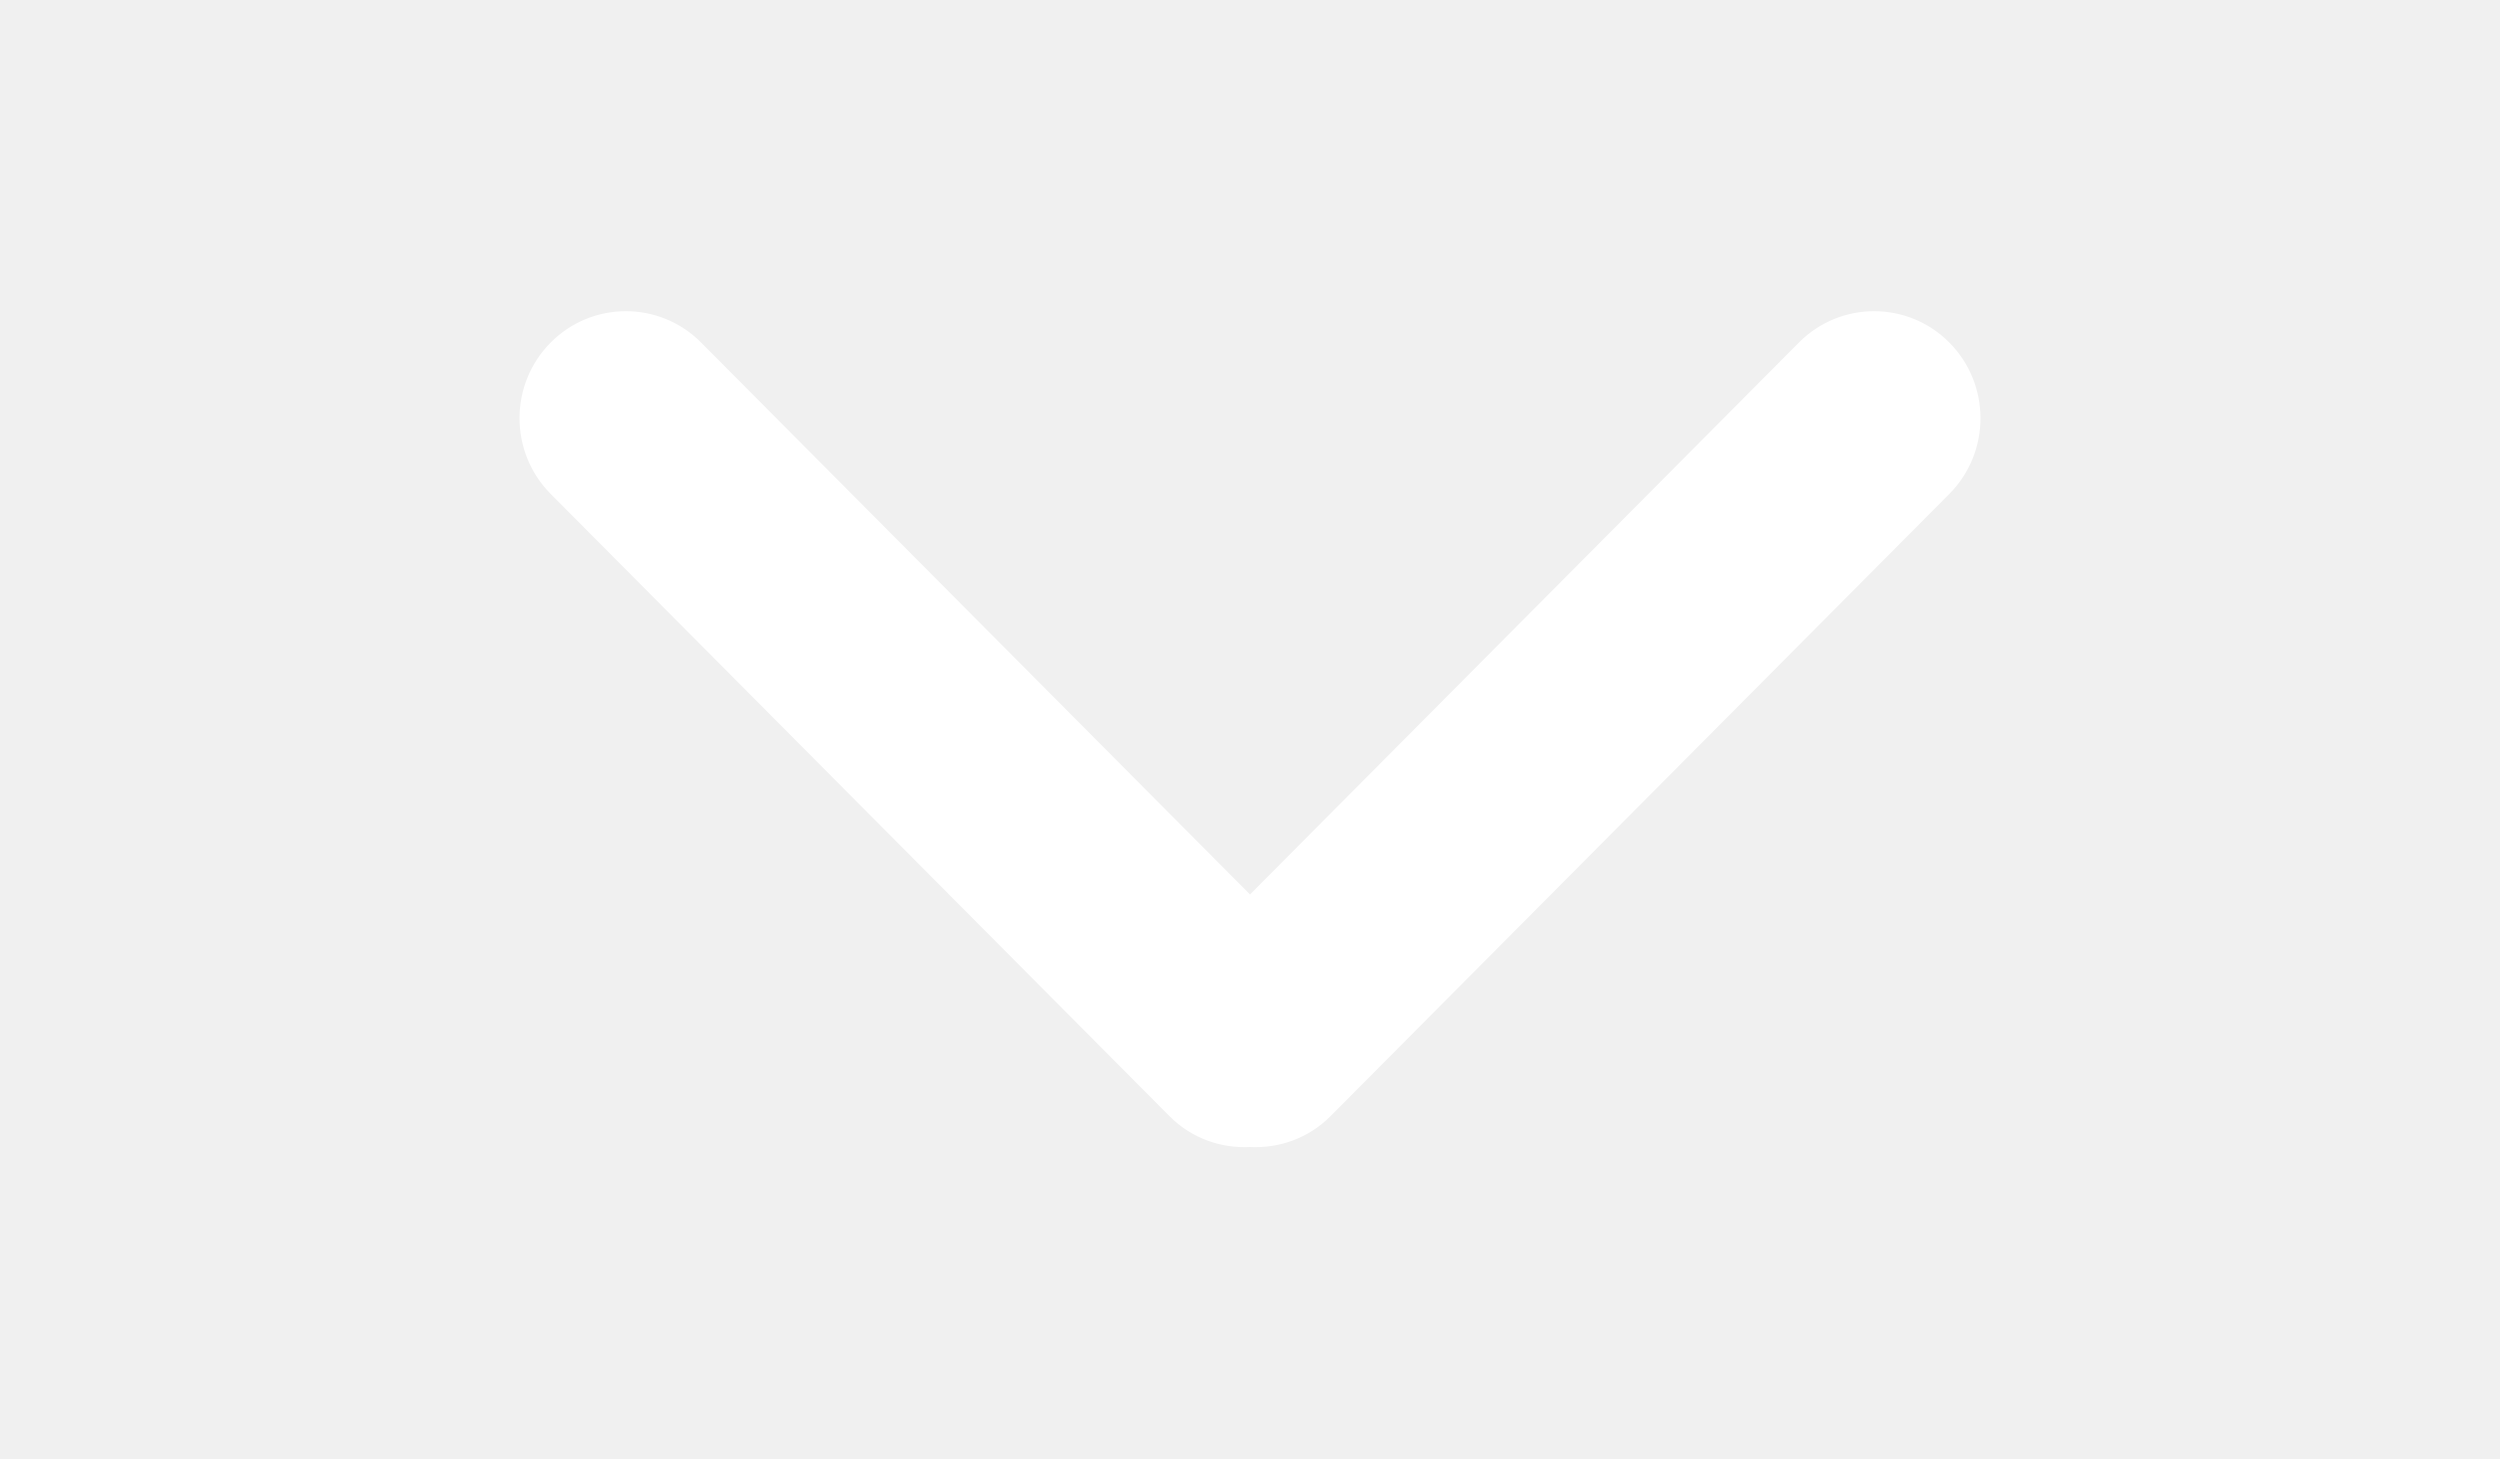
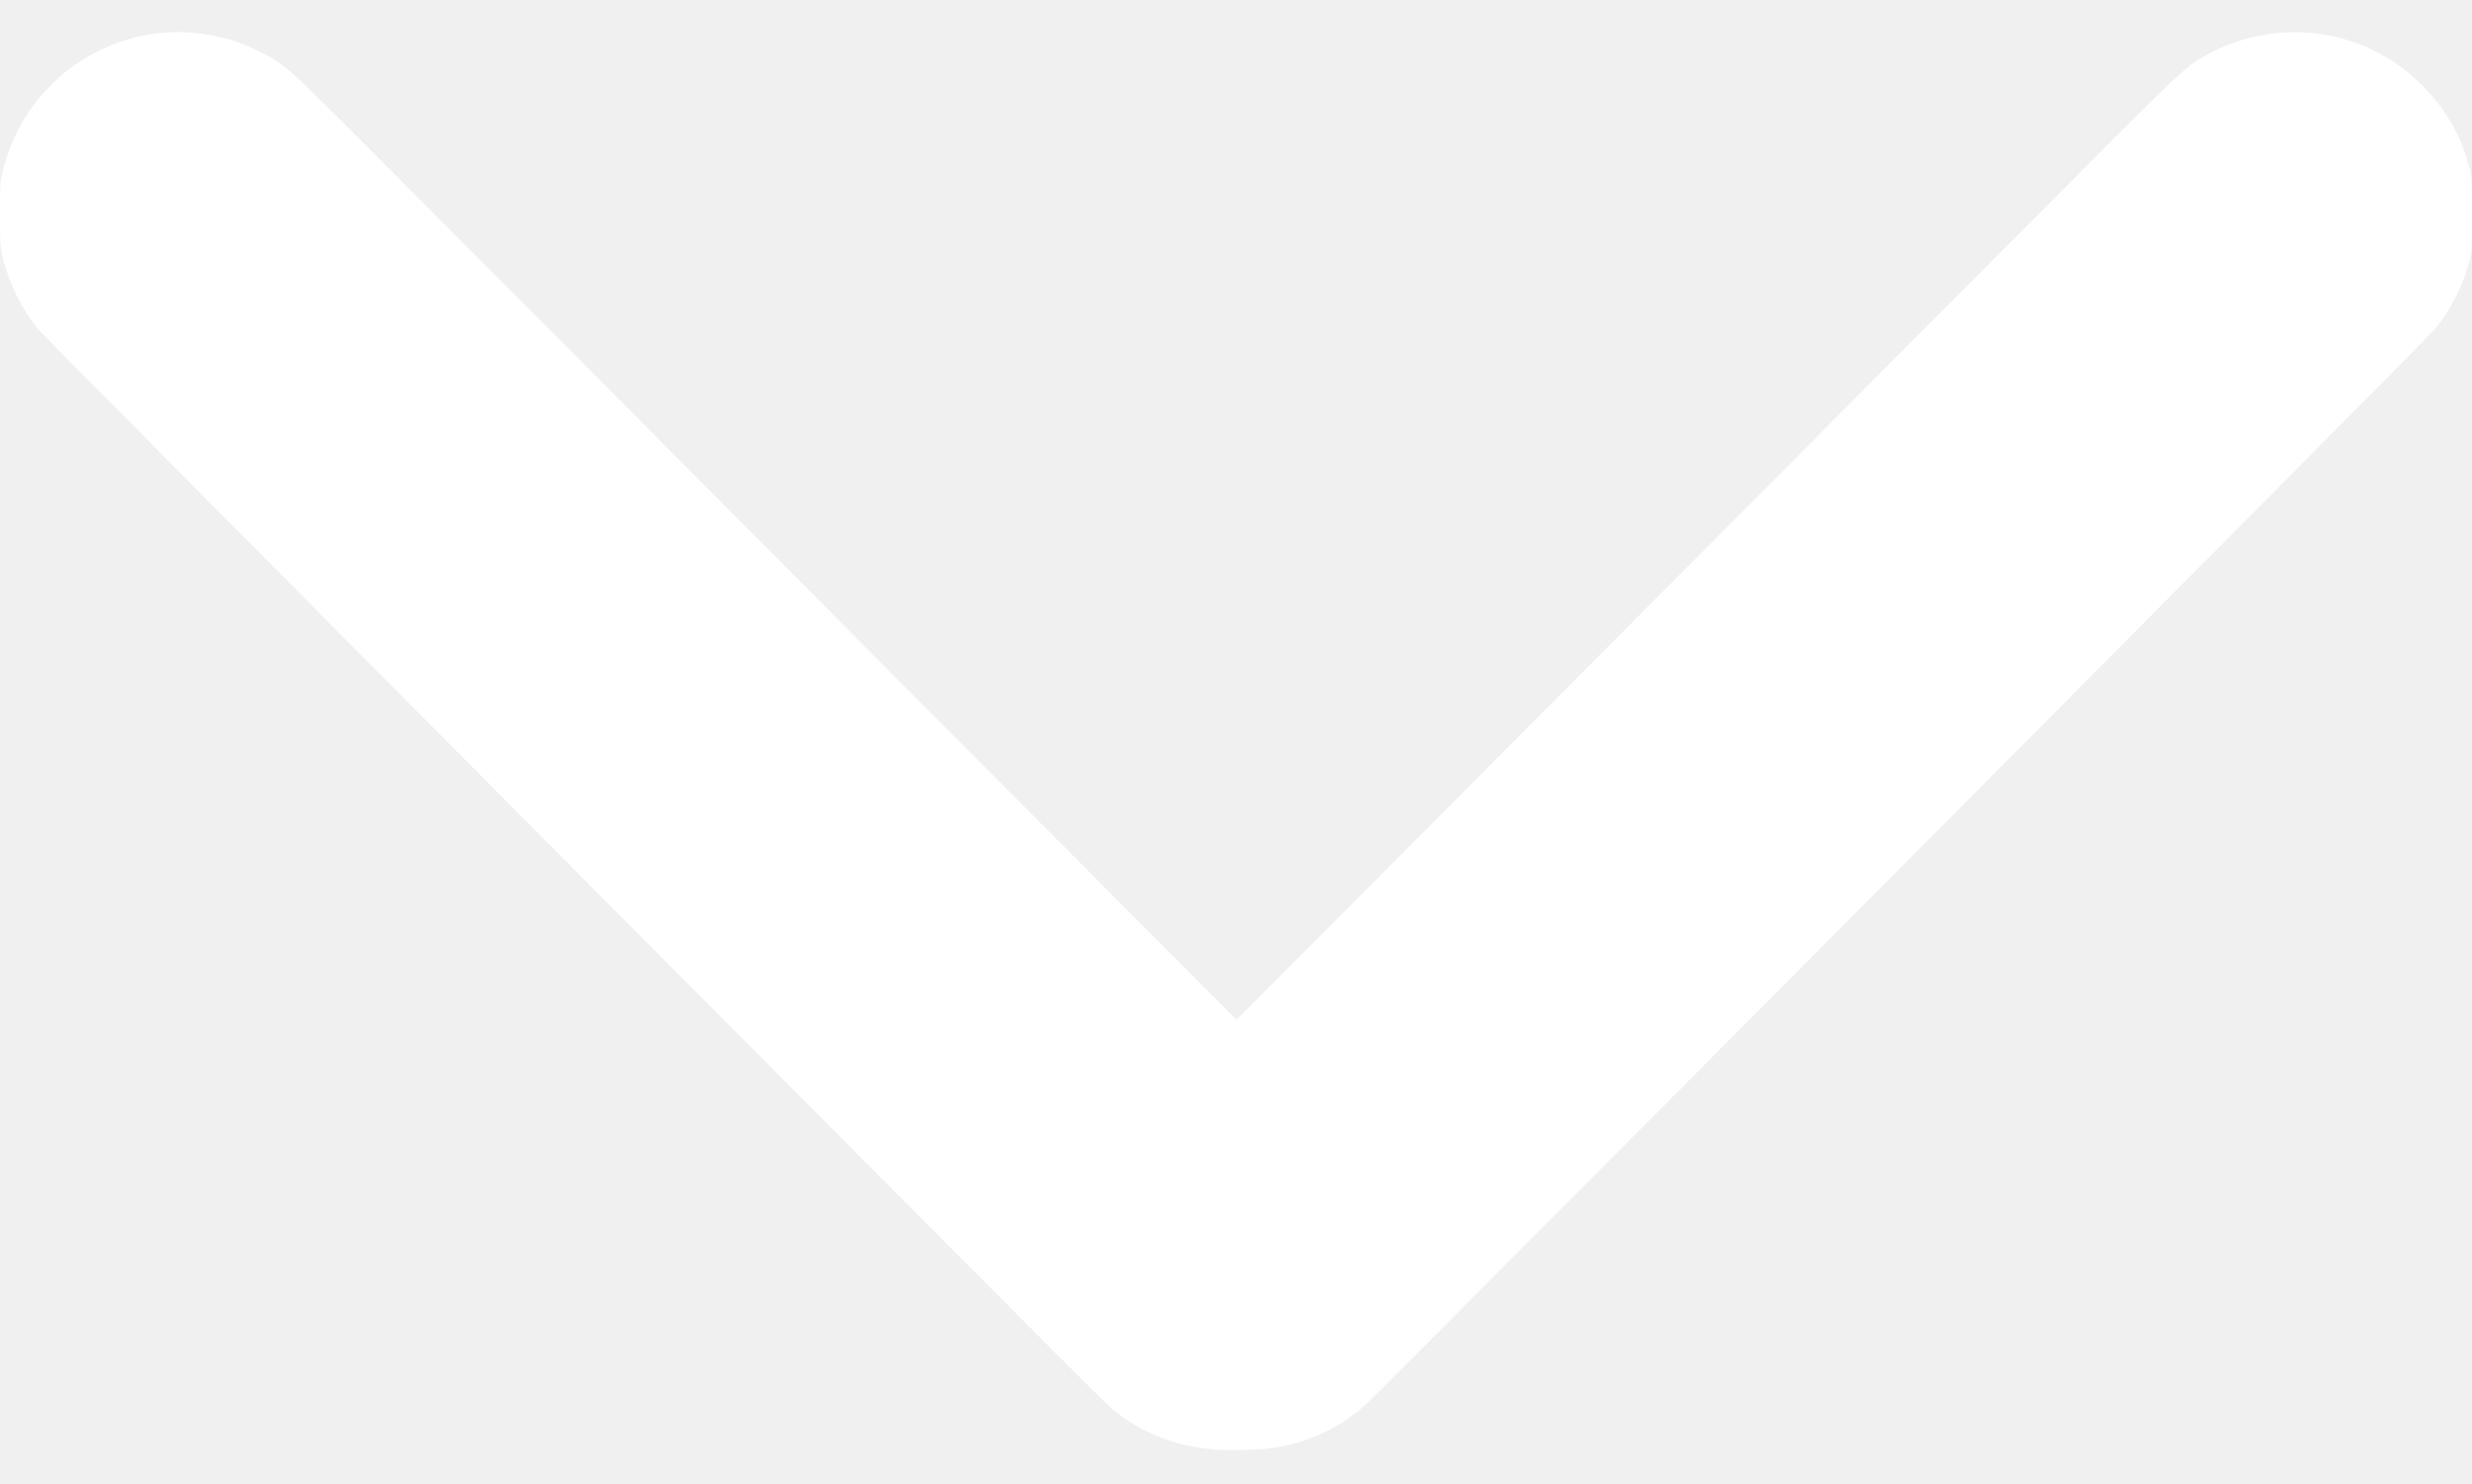
- <svg xmlns="http://www.w3.org/2000/svg" version="1.1" id="Capa_1" x="0px" y="0px" width="960px" height="560px" viewBox="0 0 960 560" xml:space="preserve">
-   <g id="Rounded_Rectangle_33_copy_4_1_" fill="white" stroke="white">
-     <path d="M480,344.181L268.869,131.889c-15.756-15.859-41.3-15.859-57.054,0c-15.754,15.857-15.754,41.57,0,57.431l237.632,238.937   c8.395,8.451,19.562,12.254,30.553,11.698c10.993,0.556,22.159-3.247,30.555-11.698l237.631-238.937   c15.756-15.86,15.756-41.571,0-57.431s-41.299-15.859-57.051,0L480,344.181z" />
+ <svg xmlns="http://www.w3.org/2000/svg" version="1.0" width="2333pt" height="1400pt" viewBox="0 0 2333 1400" preserveAspectRatio="xMidYMid meet">
+   <g transform="translate(0,1400) scale(0.1,-0.1)" fill="white" stroke="white">
+     <path d="M1526 13689 c-328 -29 -658 -165 -919 -377 -95 -77 -241 -233 -314 -336 -118 -166 -217 -386 -269 -601 -23 -94 -24 -116 -24 -395 0 -255 3 -307 20 -383 54 -246 180 -507 338 -702 66 -81 9956 -10029 10094 -10153 275 -248 615 -391 1001 -422 158 -13 445 -6 573 15 329 52 620 189 862 407 137 123 10027 10072 10094 10153 147 181 264 413 324 644 23 90 24 105 24 440 0 338 -1 348 -25 441 -85 319 -239 578 -480 808 -523 500 -1309 610 -1955 276 -214 -111 -247 -140 -901 -794 -334 -333 -2336 -2344 -4450 -4470 -2114 -2126 -3846 -3865 -3849 -3865 -3 0 -1730 1735 -3839 3855 -2108 2120 -4111 4132 -4450 4470 -679 678 -701 698 -936 815 -204 102 -391 154 -620 174 -134 12 -158 12 -299 0z" />
  </g>
</svg>
